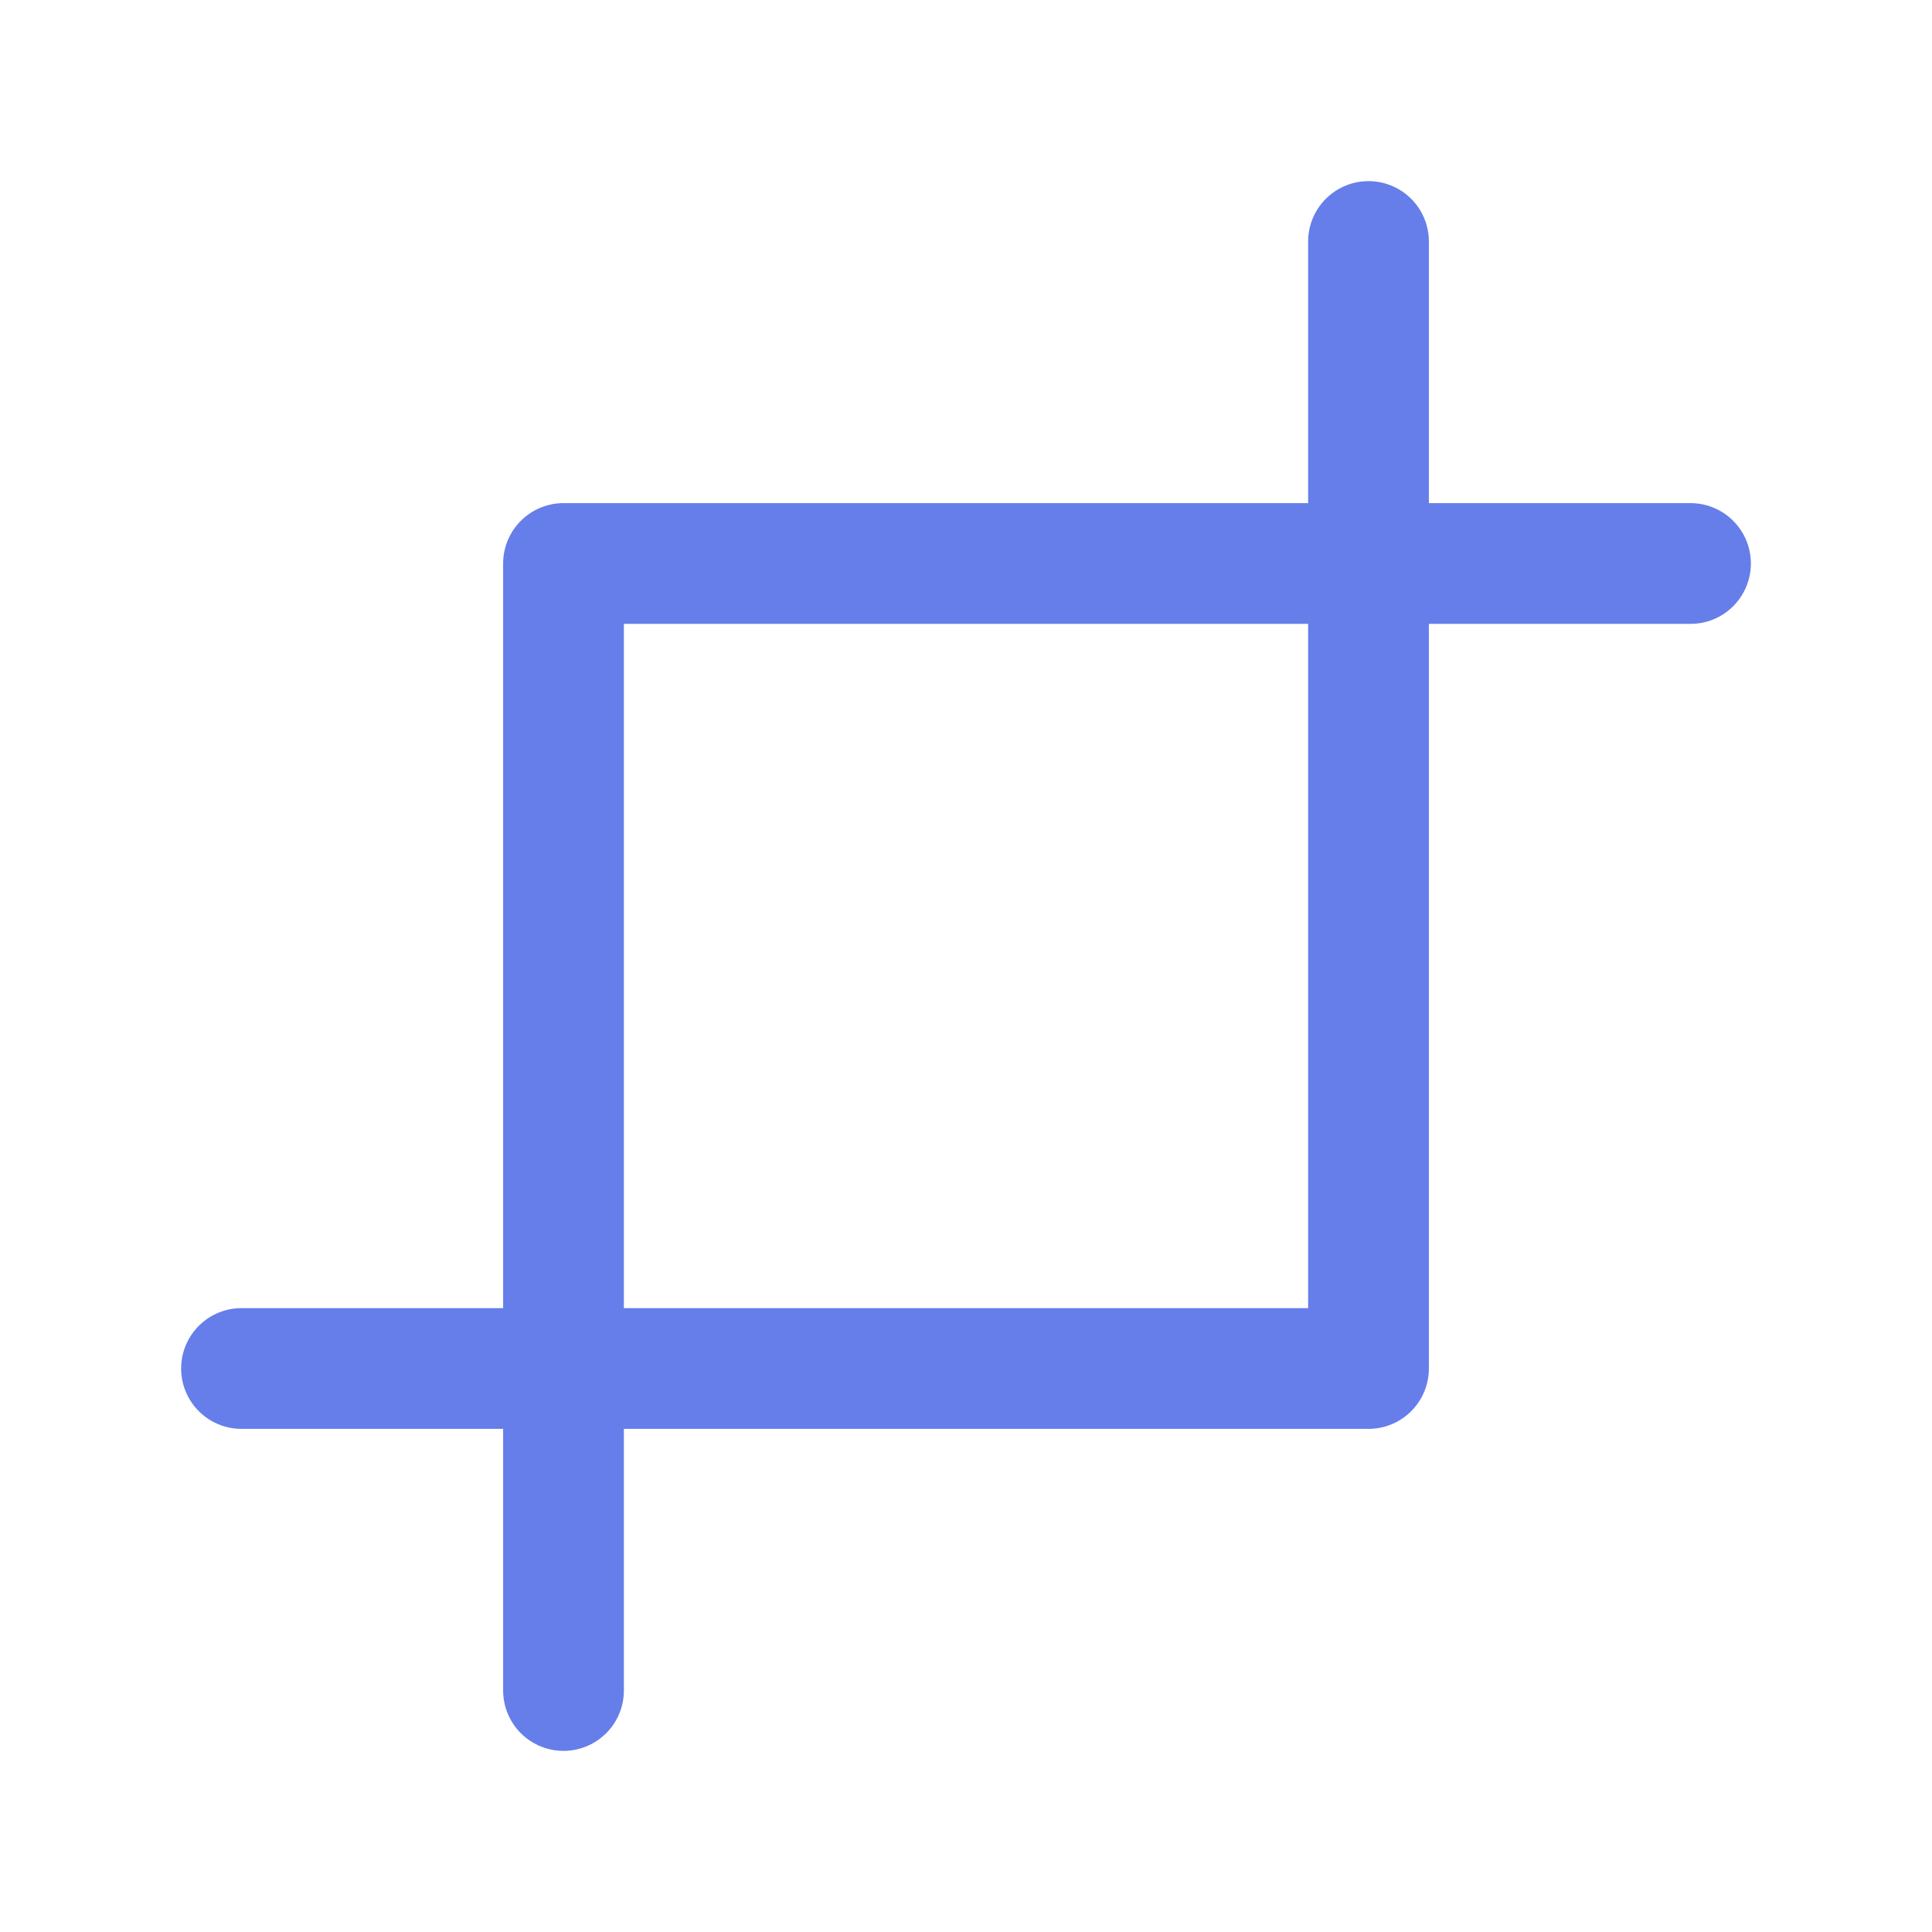
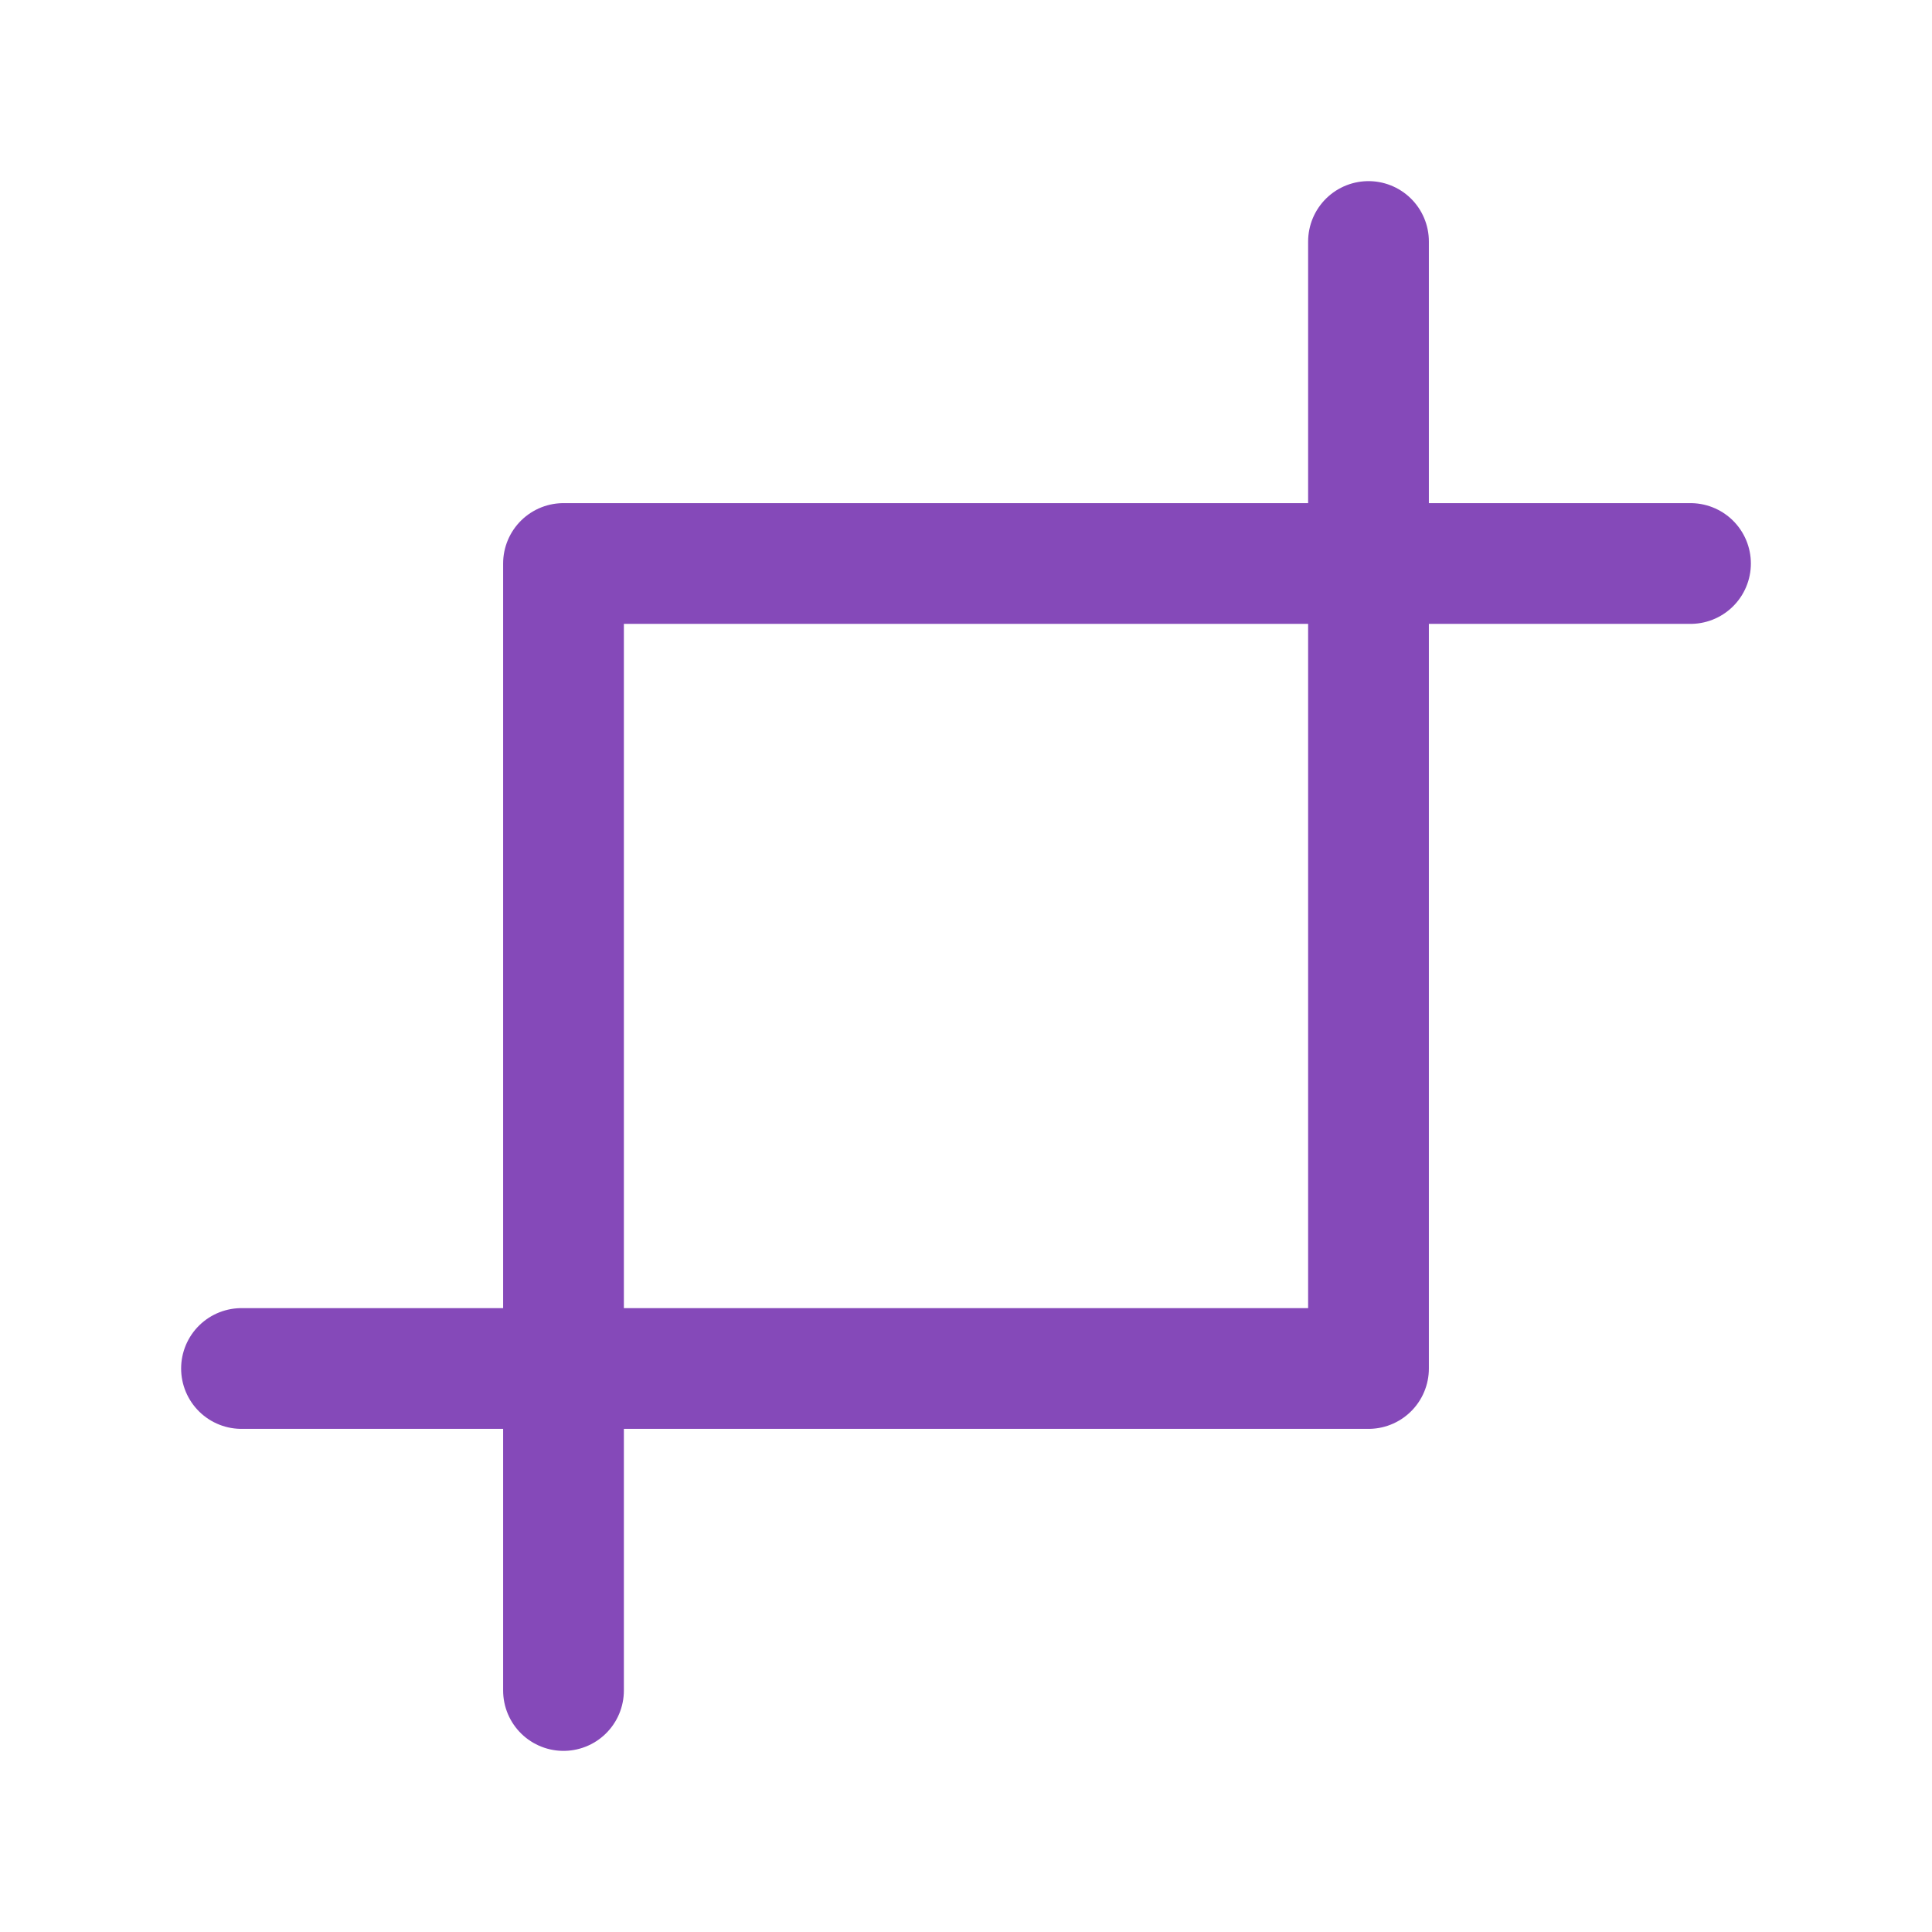
- <svg xmlns="http://www.w3.org/2000/svg" role="img" width="48px" height="48px" viewBox="0 0 24 24" aria-labelledby="cropIconTitle" stroke="#667eea" stroke-width="1.5" stroke-linecap="round" stroke-linejoin="round" fill="none" color="#667eea">
+ <svg xmlns="http://www.w3.org/2000/svg" role="img" width="48px" height="48px" viewBox="0 0 24 24" aria-labelledby="cropIconTitle" stroke="#8549b9" stroke-width="1.5" stroke-linecap="round" stroke-linejoin="round" fill="none" color="#8549b9">
  <polyline points="17 3 17 17 3 17" />
  <polyline points="7 21 7 7 21 7" />
</svg>
